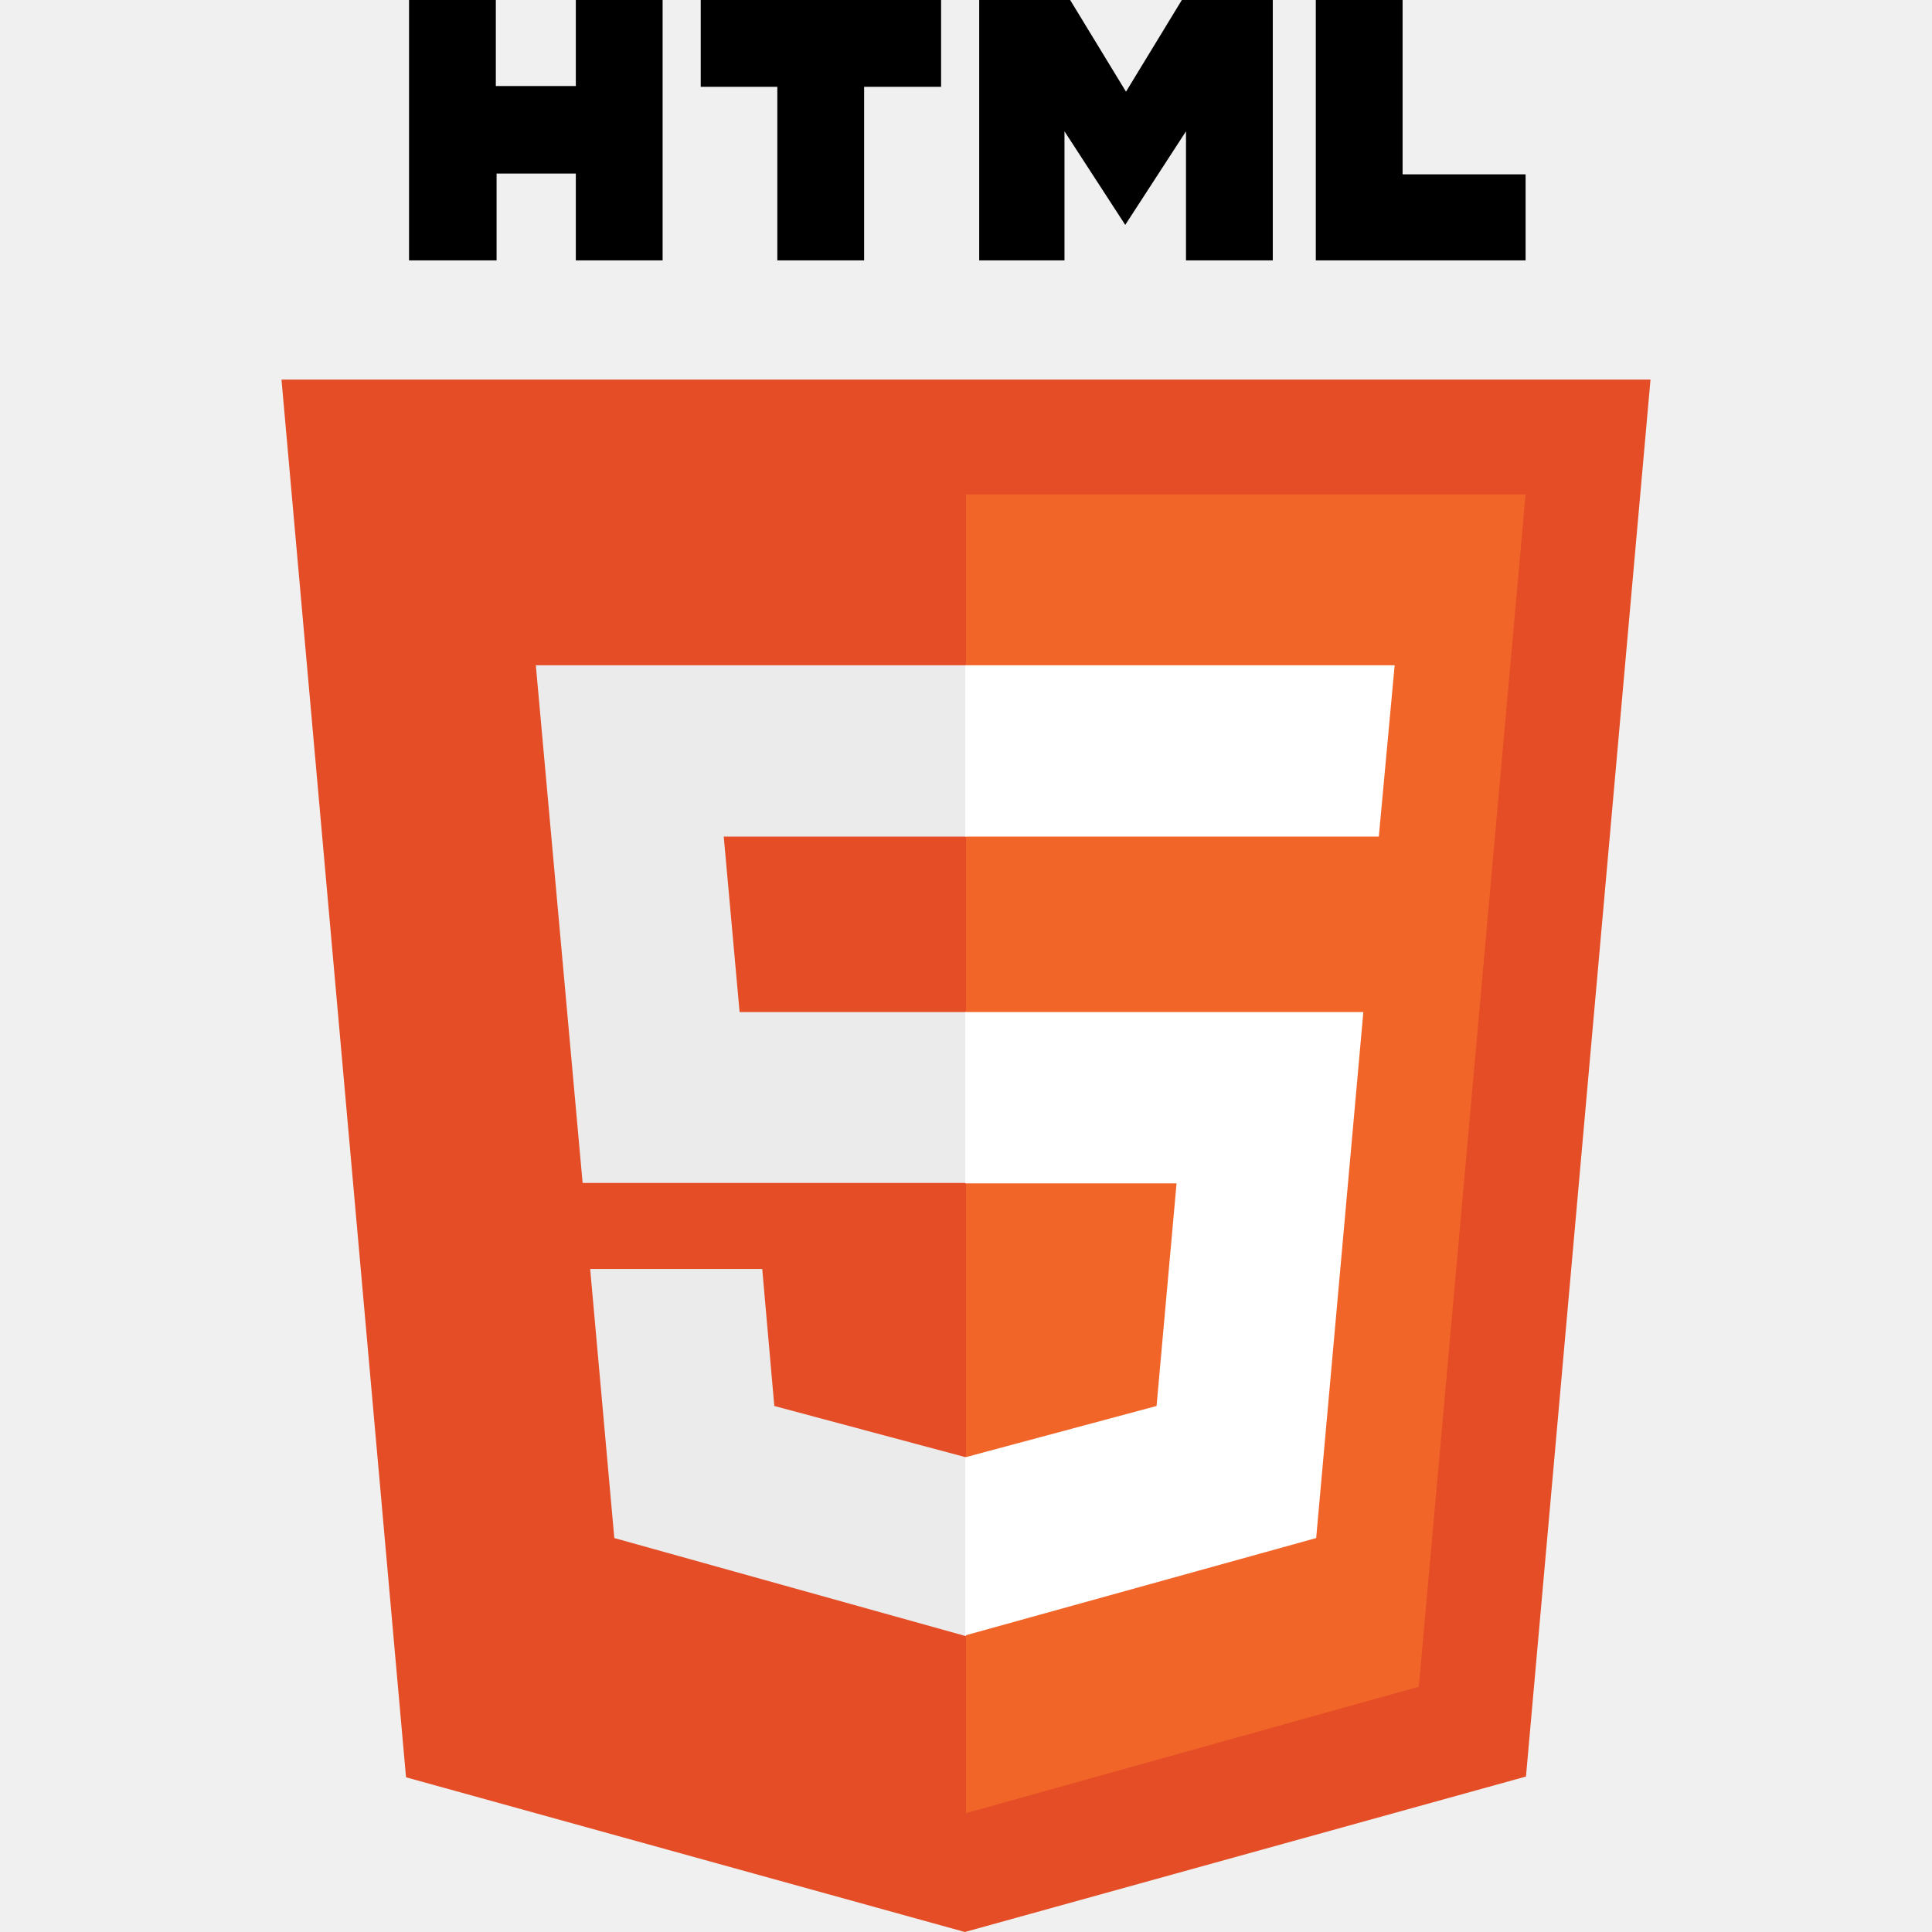
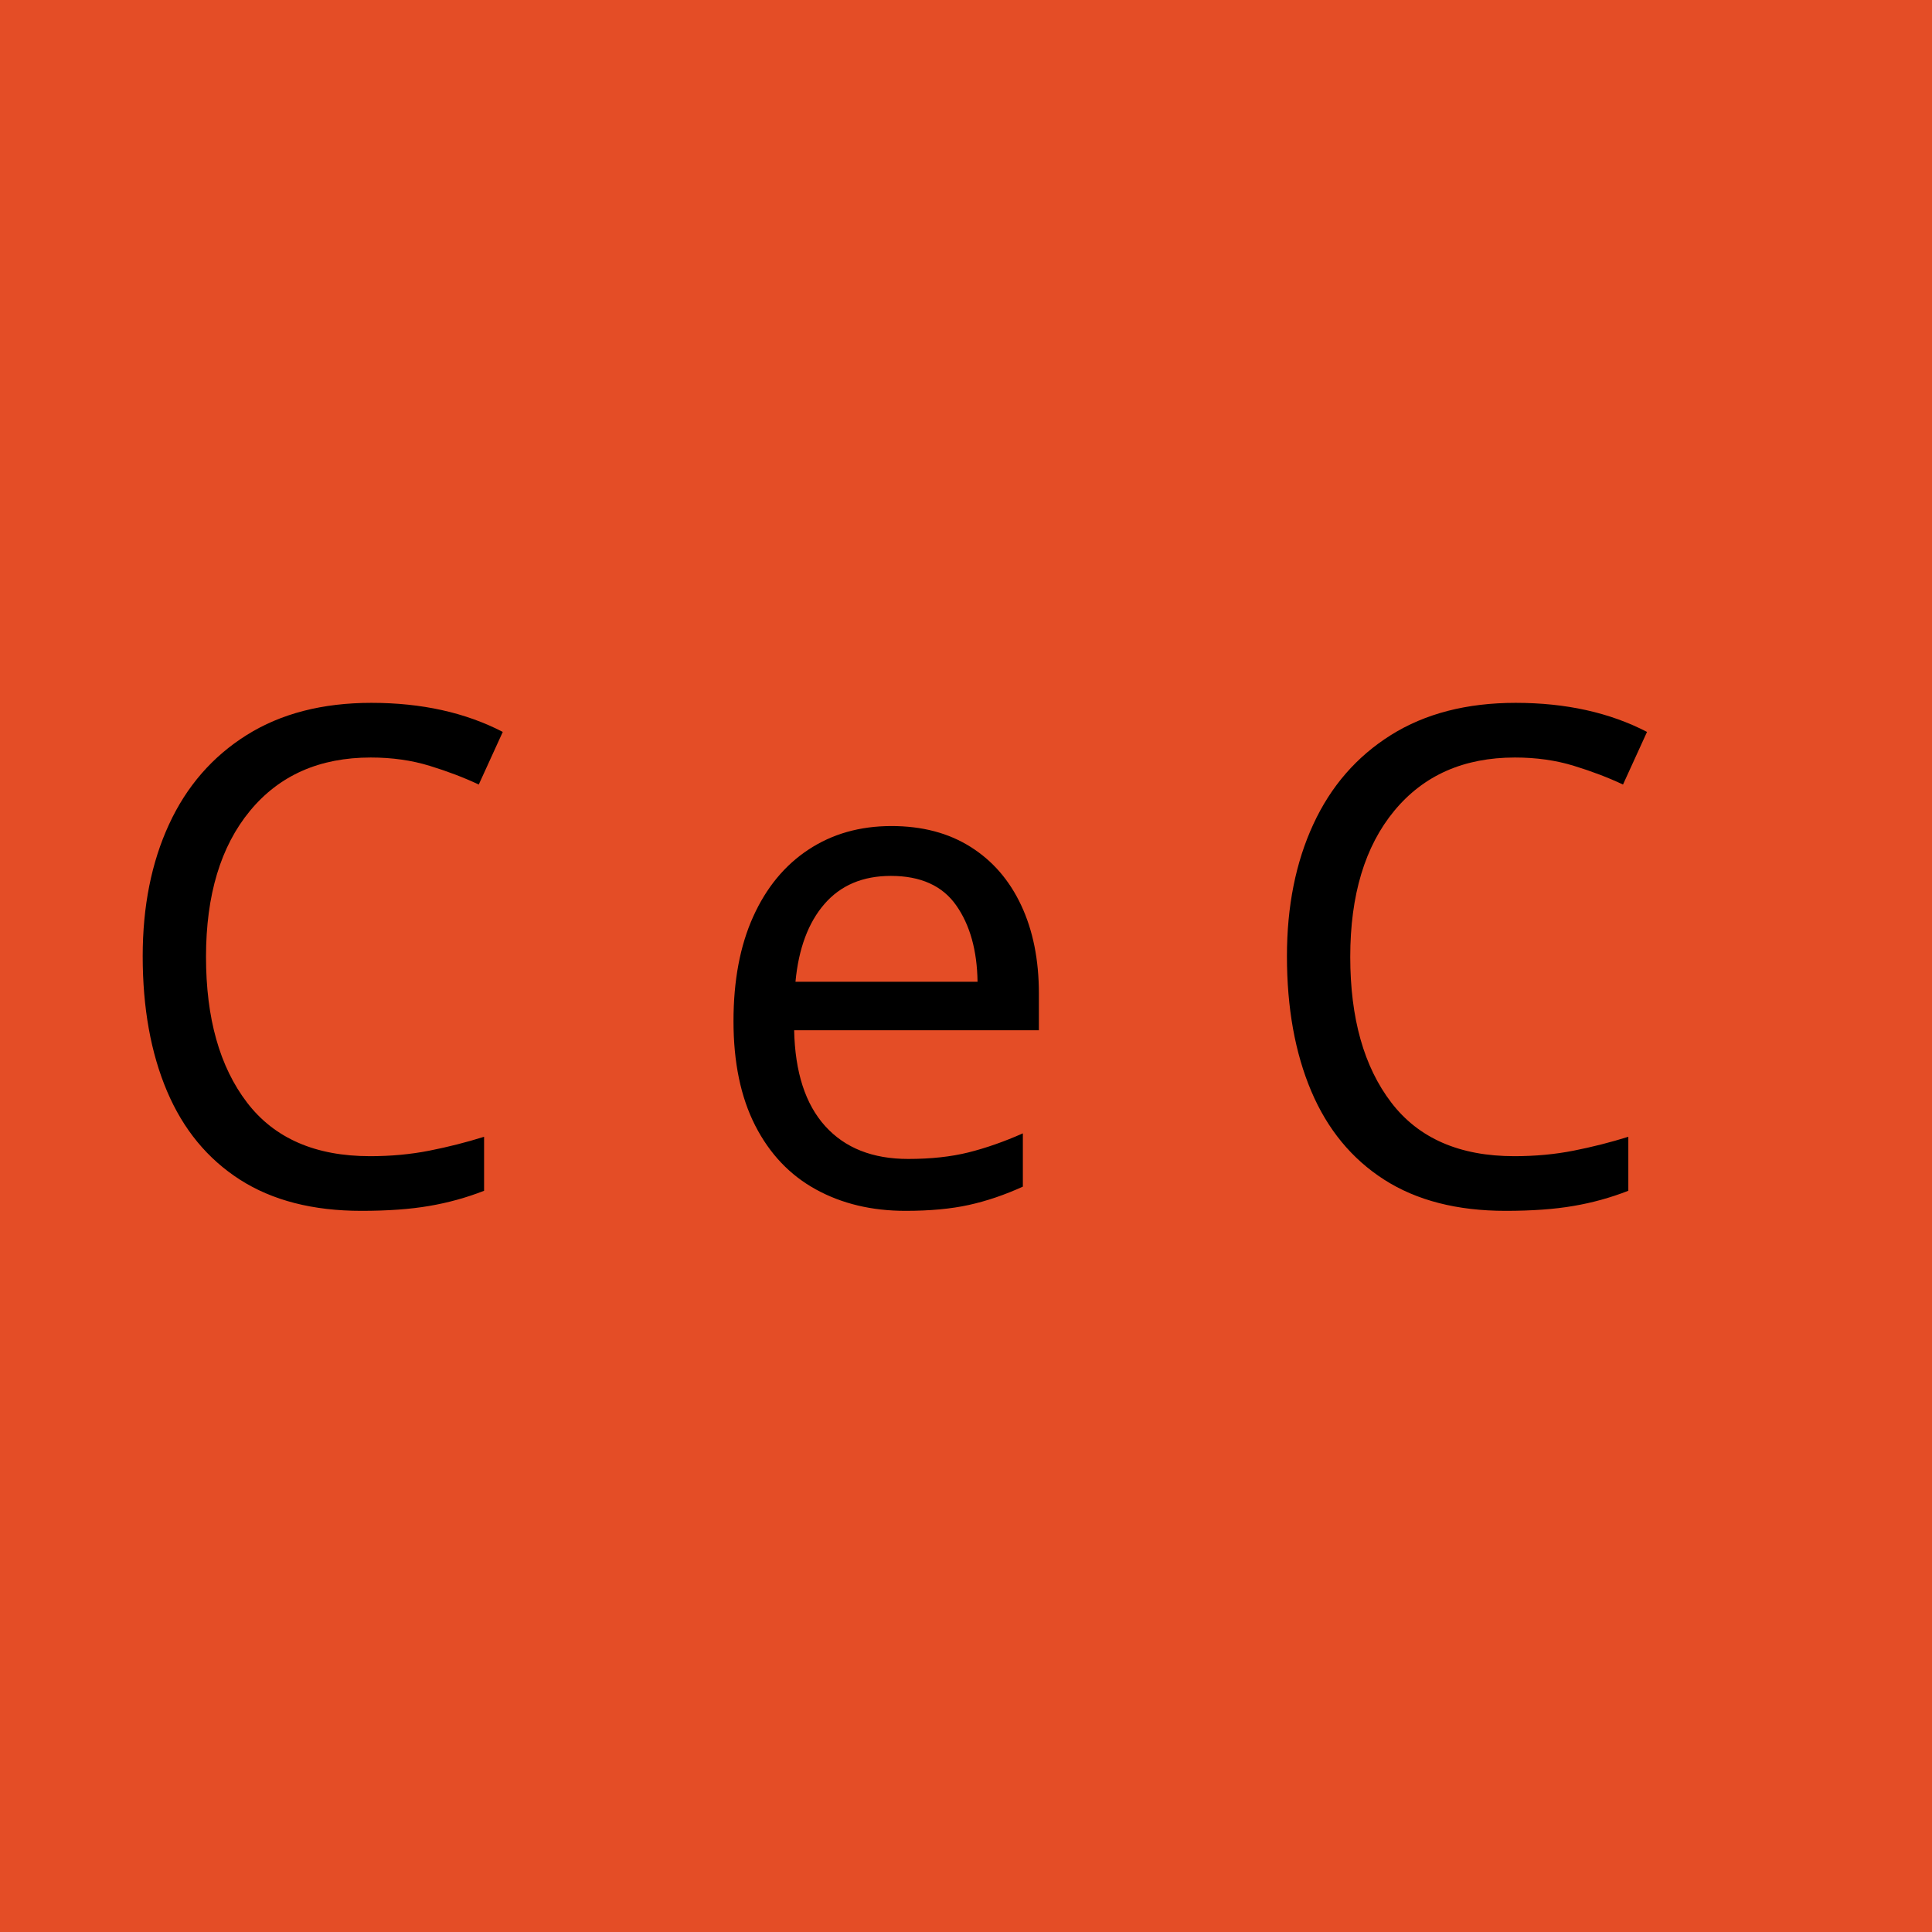
- <svg xmlns="http://www.w3.org/2000/svg" viewBox="0 0 512 512">
-   <path d="M108.4 0h23v22.8h21.2V0h23v69h-23V46h-21v23h-23.2M206 23h-20.3V0h63.7v23H229v46h-23M259.5 0h24.1l14.8 24.3L313.2 0h24.1v69h-23V34.8l-16.1 24.8l-16.1-24.8v34.2h-22.6M348.7 0h23v46.2h32.6V69h-55.6" />
-   <path fill="#e44d26" d="M107.6 471l-33-370.4h362.8l-33 370.2L255.7 512" />
-   <path fill="#f16529" d="M256 480.5V131H404.3L376 447" />
-   <path fill="#ebebeb" d="M142 176.3h114v45.4h-64.2l4.2 46.5h60v45.3H154.4M156.4 336.3H202l3.2 36.3 50.8 13.6v47.4l-93.2-26" />
-   <path fill="#fff" d="M369.6 176.3H255.8v45.4h109.6M361.3 268.2H255.8v45.4h56l-5.3 59-50.7 13.6v47.2l93-25.8" />
+ <svg xmlns="http://www.w3.org/2000/svg" viewBox="0 0 512 512" version="1.1" id="svg14">
+   <defs id="defs18" />
+   <path d="M -139.296,570.028 -229.129,-62.112 H 758.485 L 668.652,569.686 263.861,640" id="path6" style="fill:#e44d26;stroke-width:2.155" />
+   <text xml:space="preserve" style="font-style:normal;font-weight:normal;font-size:180.034px;line-height:1.25;font-family:sans-serif;letter-spacing:0px;word-spacing:0px;fill:#000000;fill-opacity:1;stroke:none;stroke-width:4.501" x="27.544" y="313.166" id="text24" transform="scale(0.9815448,1.018802)">
+     <tspan id="tspan22" x="27.544" y="313.166" style="stroke-width:4.501">C e C</tspan>
+   </text>
</svg>
